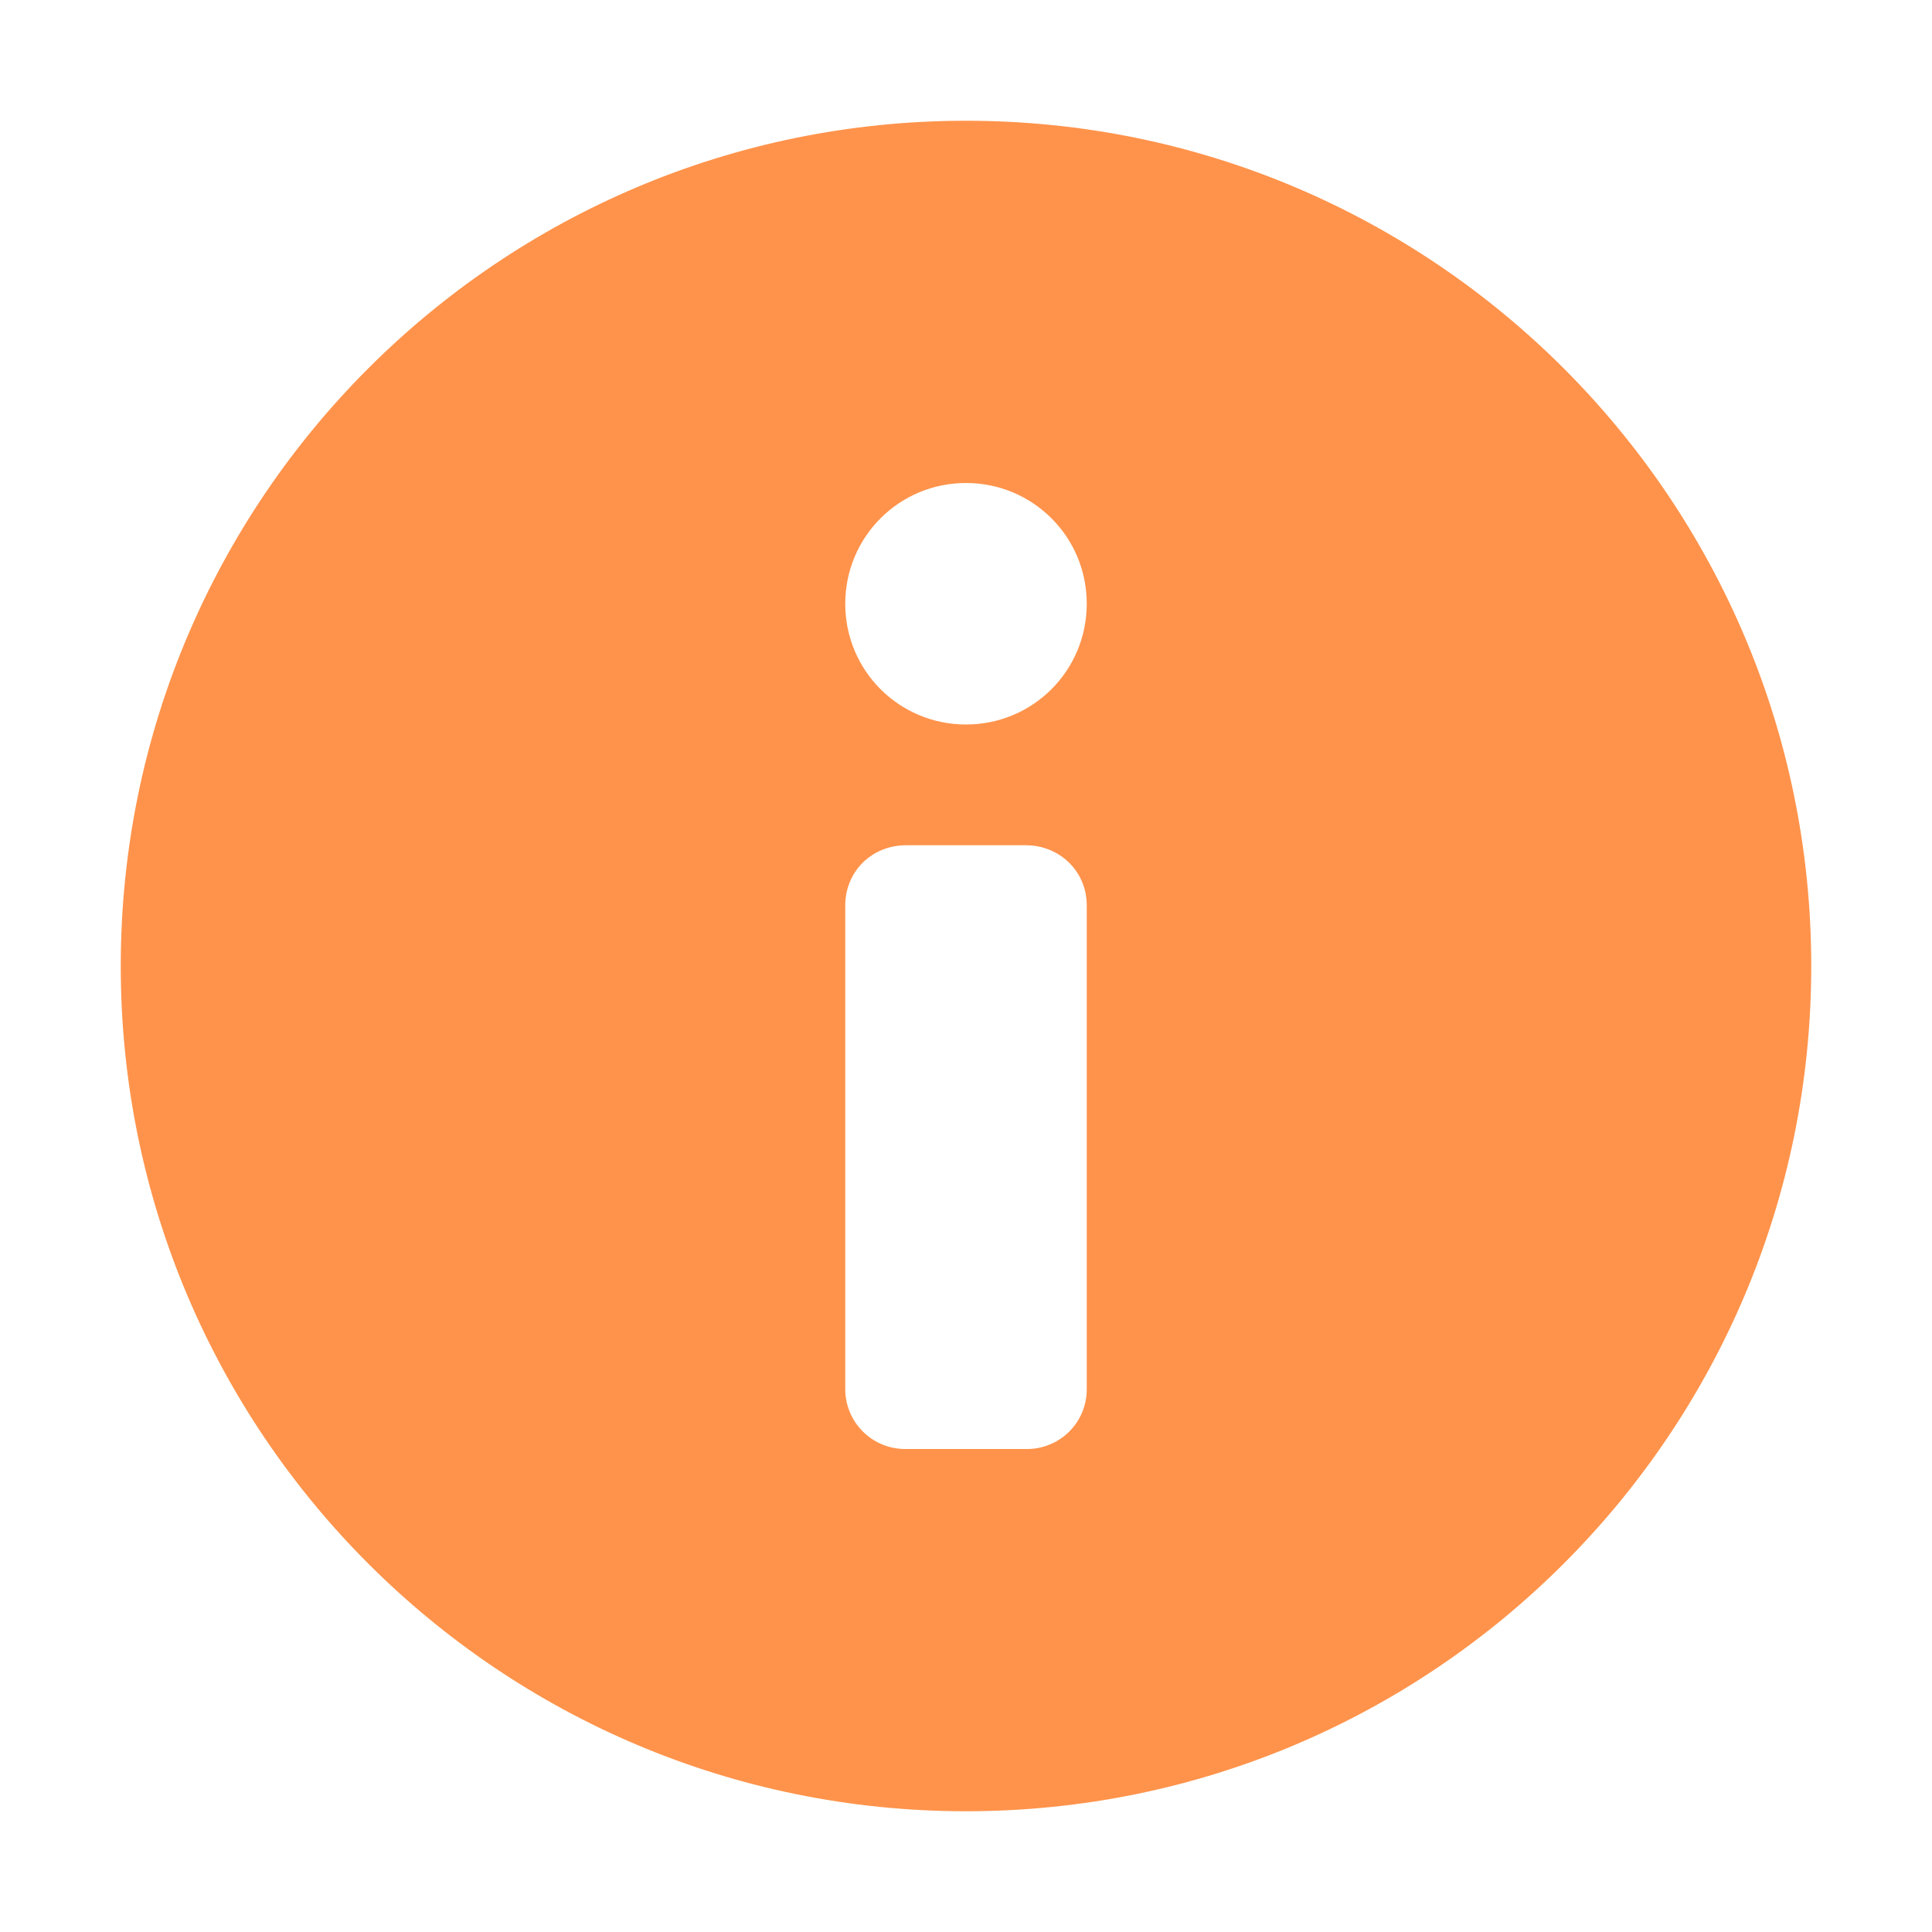
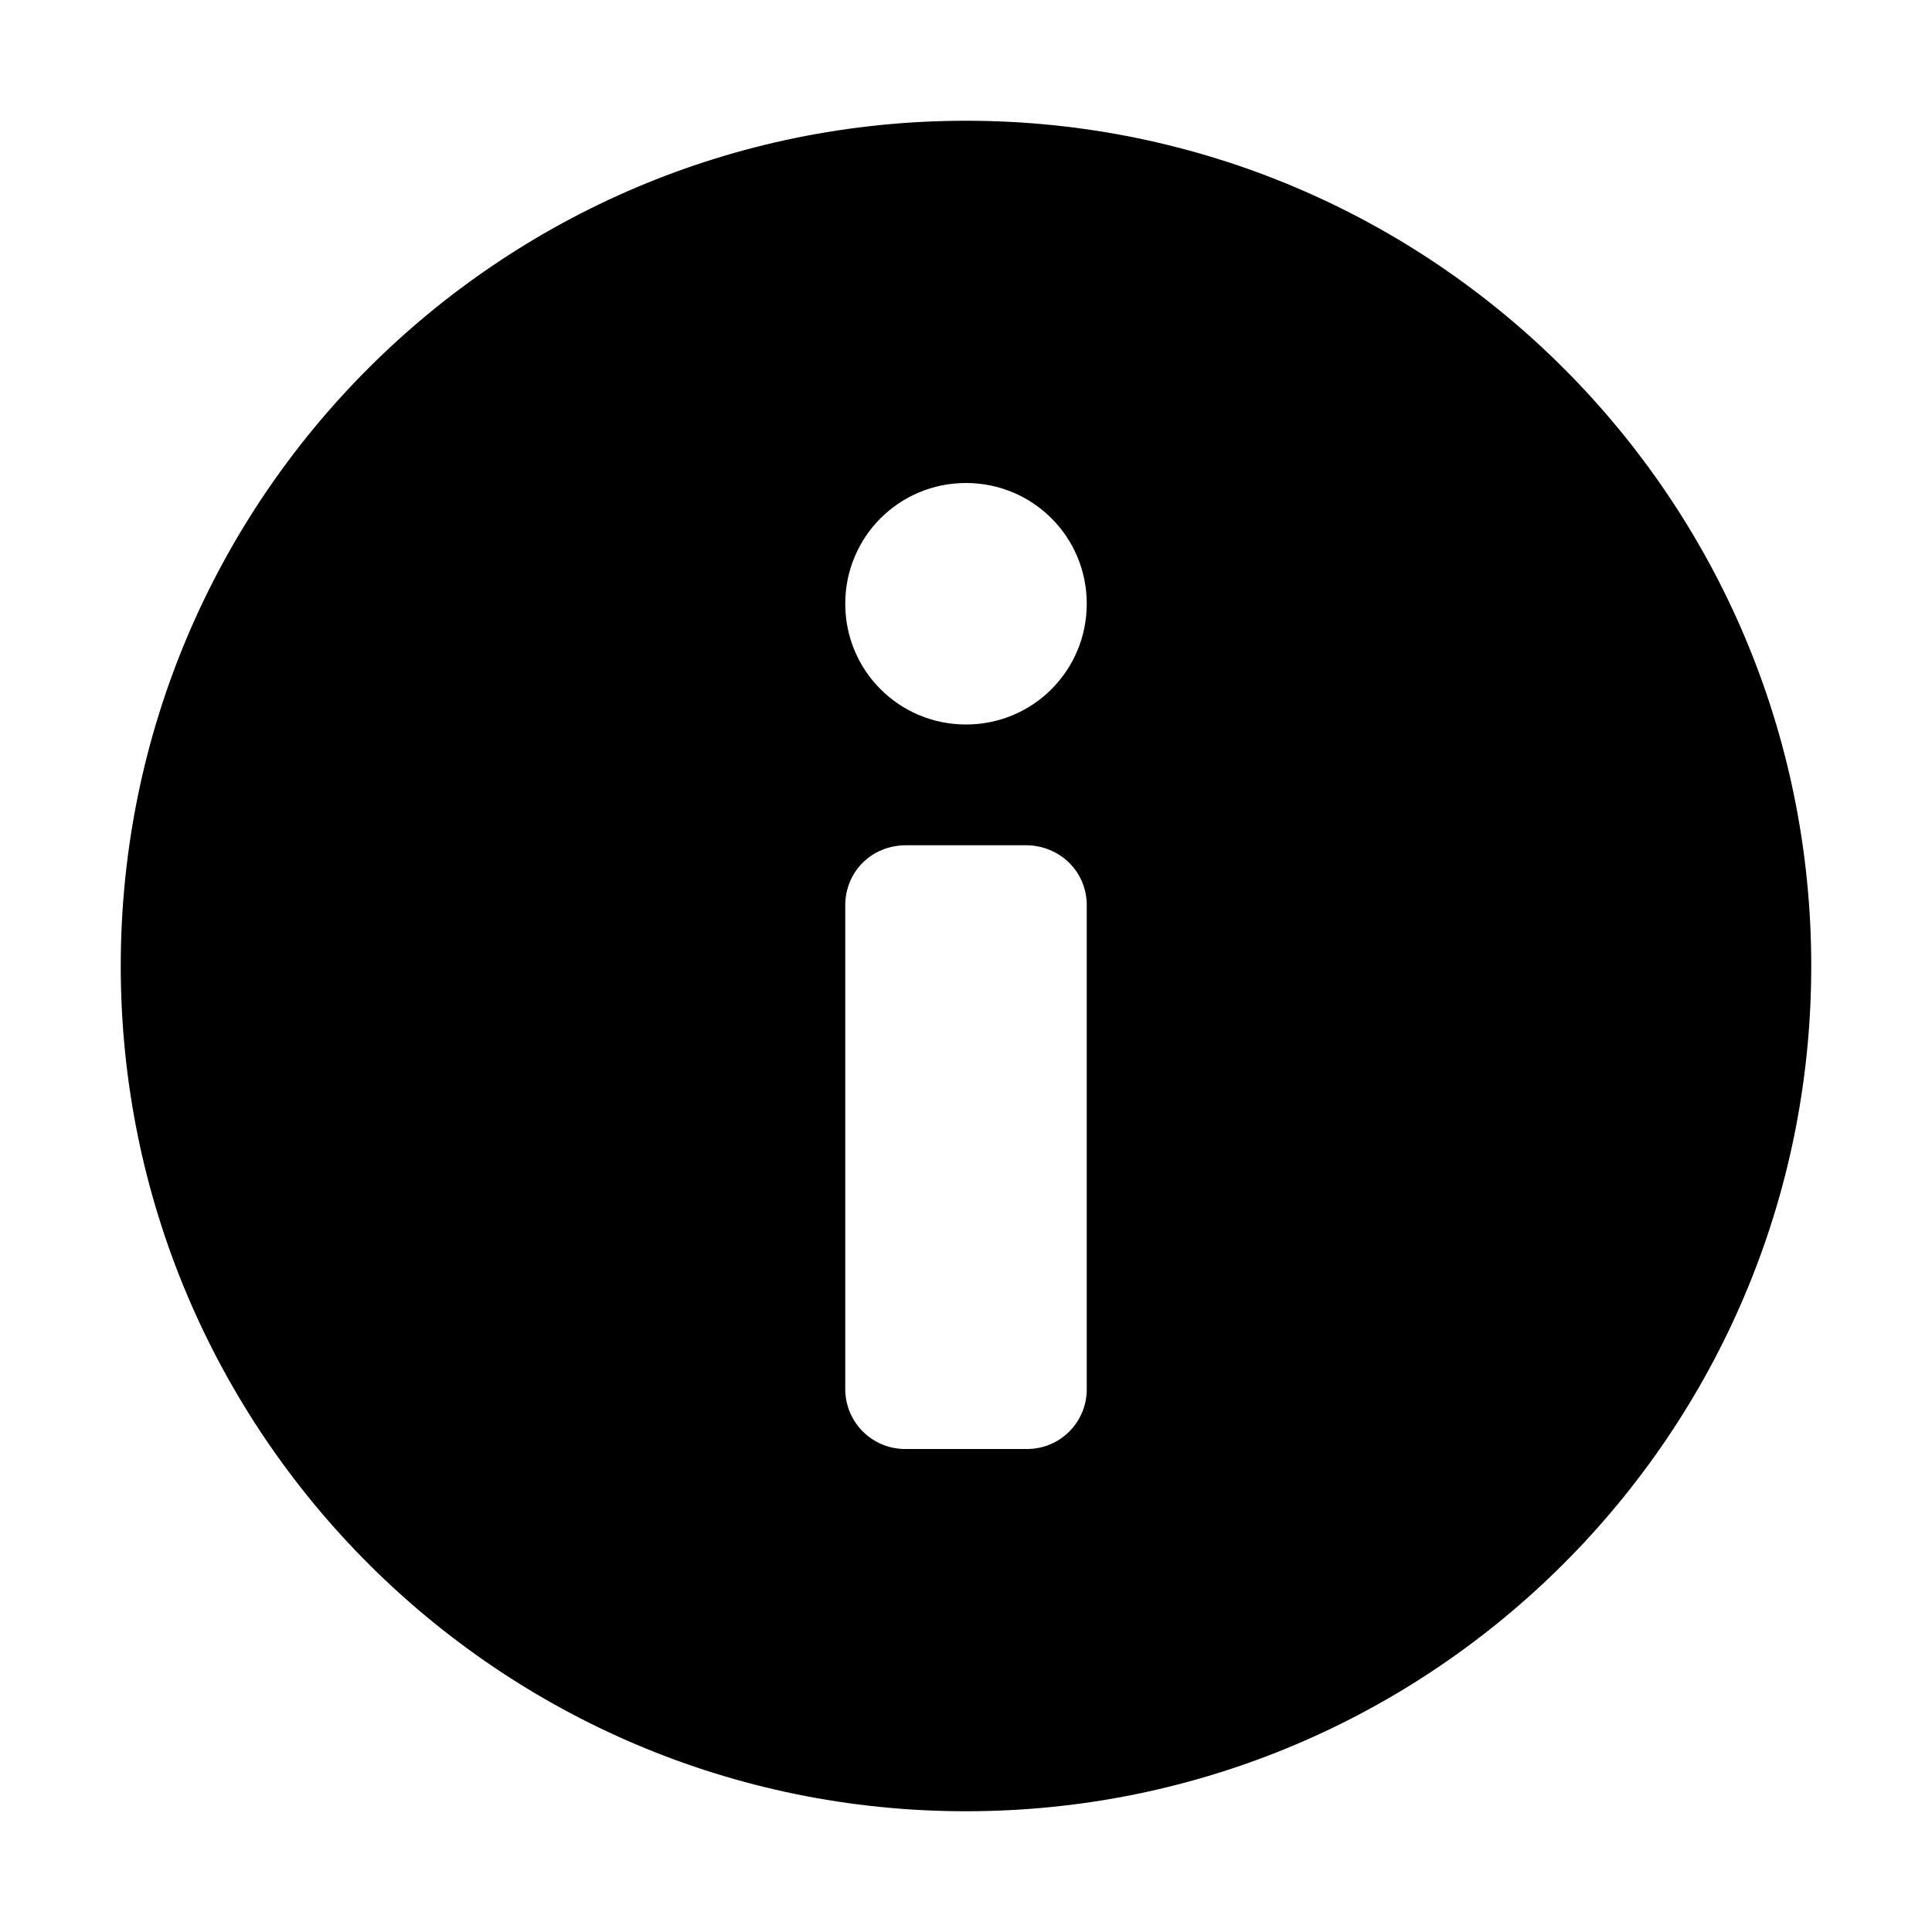
<svg xmlns="http://www.w3.org/2000/svg" width="16" height="16" viewBox="0 0 16 16">
-   <path d="M8 15A7 7 0 1 0 8 1a7 7 0 0 0 0 14zM7 7.498C7 7.223 7.214 7 7.505 7h.99c.279 0 .505.215.505.498v4.004a.494.494 0 0 1-.505.498h-.99A.496.496 0 0 1 7 11.502V7.498zM7 5c0-.552.444-1 1-1 .552 0 1 .444 1 1 0 .552-.444 1-1 1-.552 0-1-.444-1-1z" fill="#FF934B" fill-rule="evenodd" />
+   <path d="M8 15A7 7 0 1 0 8 1a7 7 0 0 0 0 14zM7 7.498C7 7.223 7.214 7 7.505 7h.99c.279 0 .505.215.505.498v4.004a.494.494 0 0 1-.505.498h-.99A.496.496 0 0 1 7 11.502V7.498zM7 5c0-.552.444-1 1-1 .552 0 1 .444 1 1 0 .552-.444 1-1 1-.552 0-1-.444-1-1z" fill-rule="evenodd" />
</svg>
